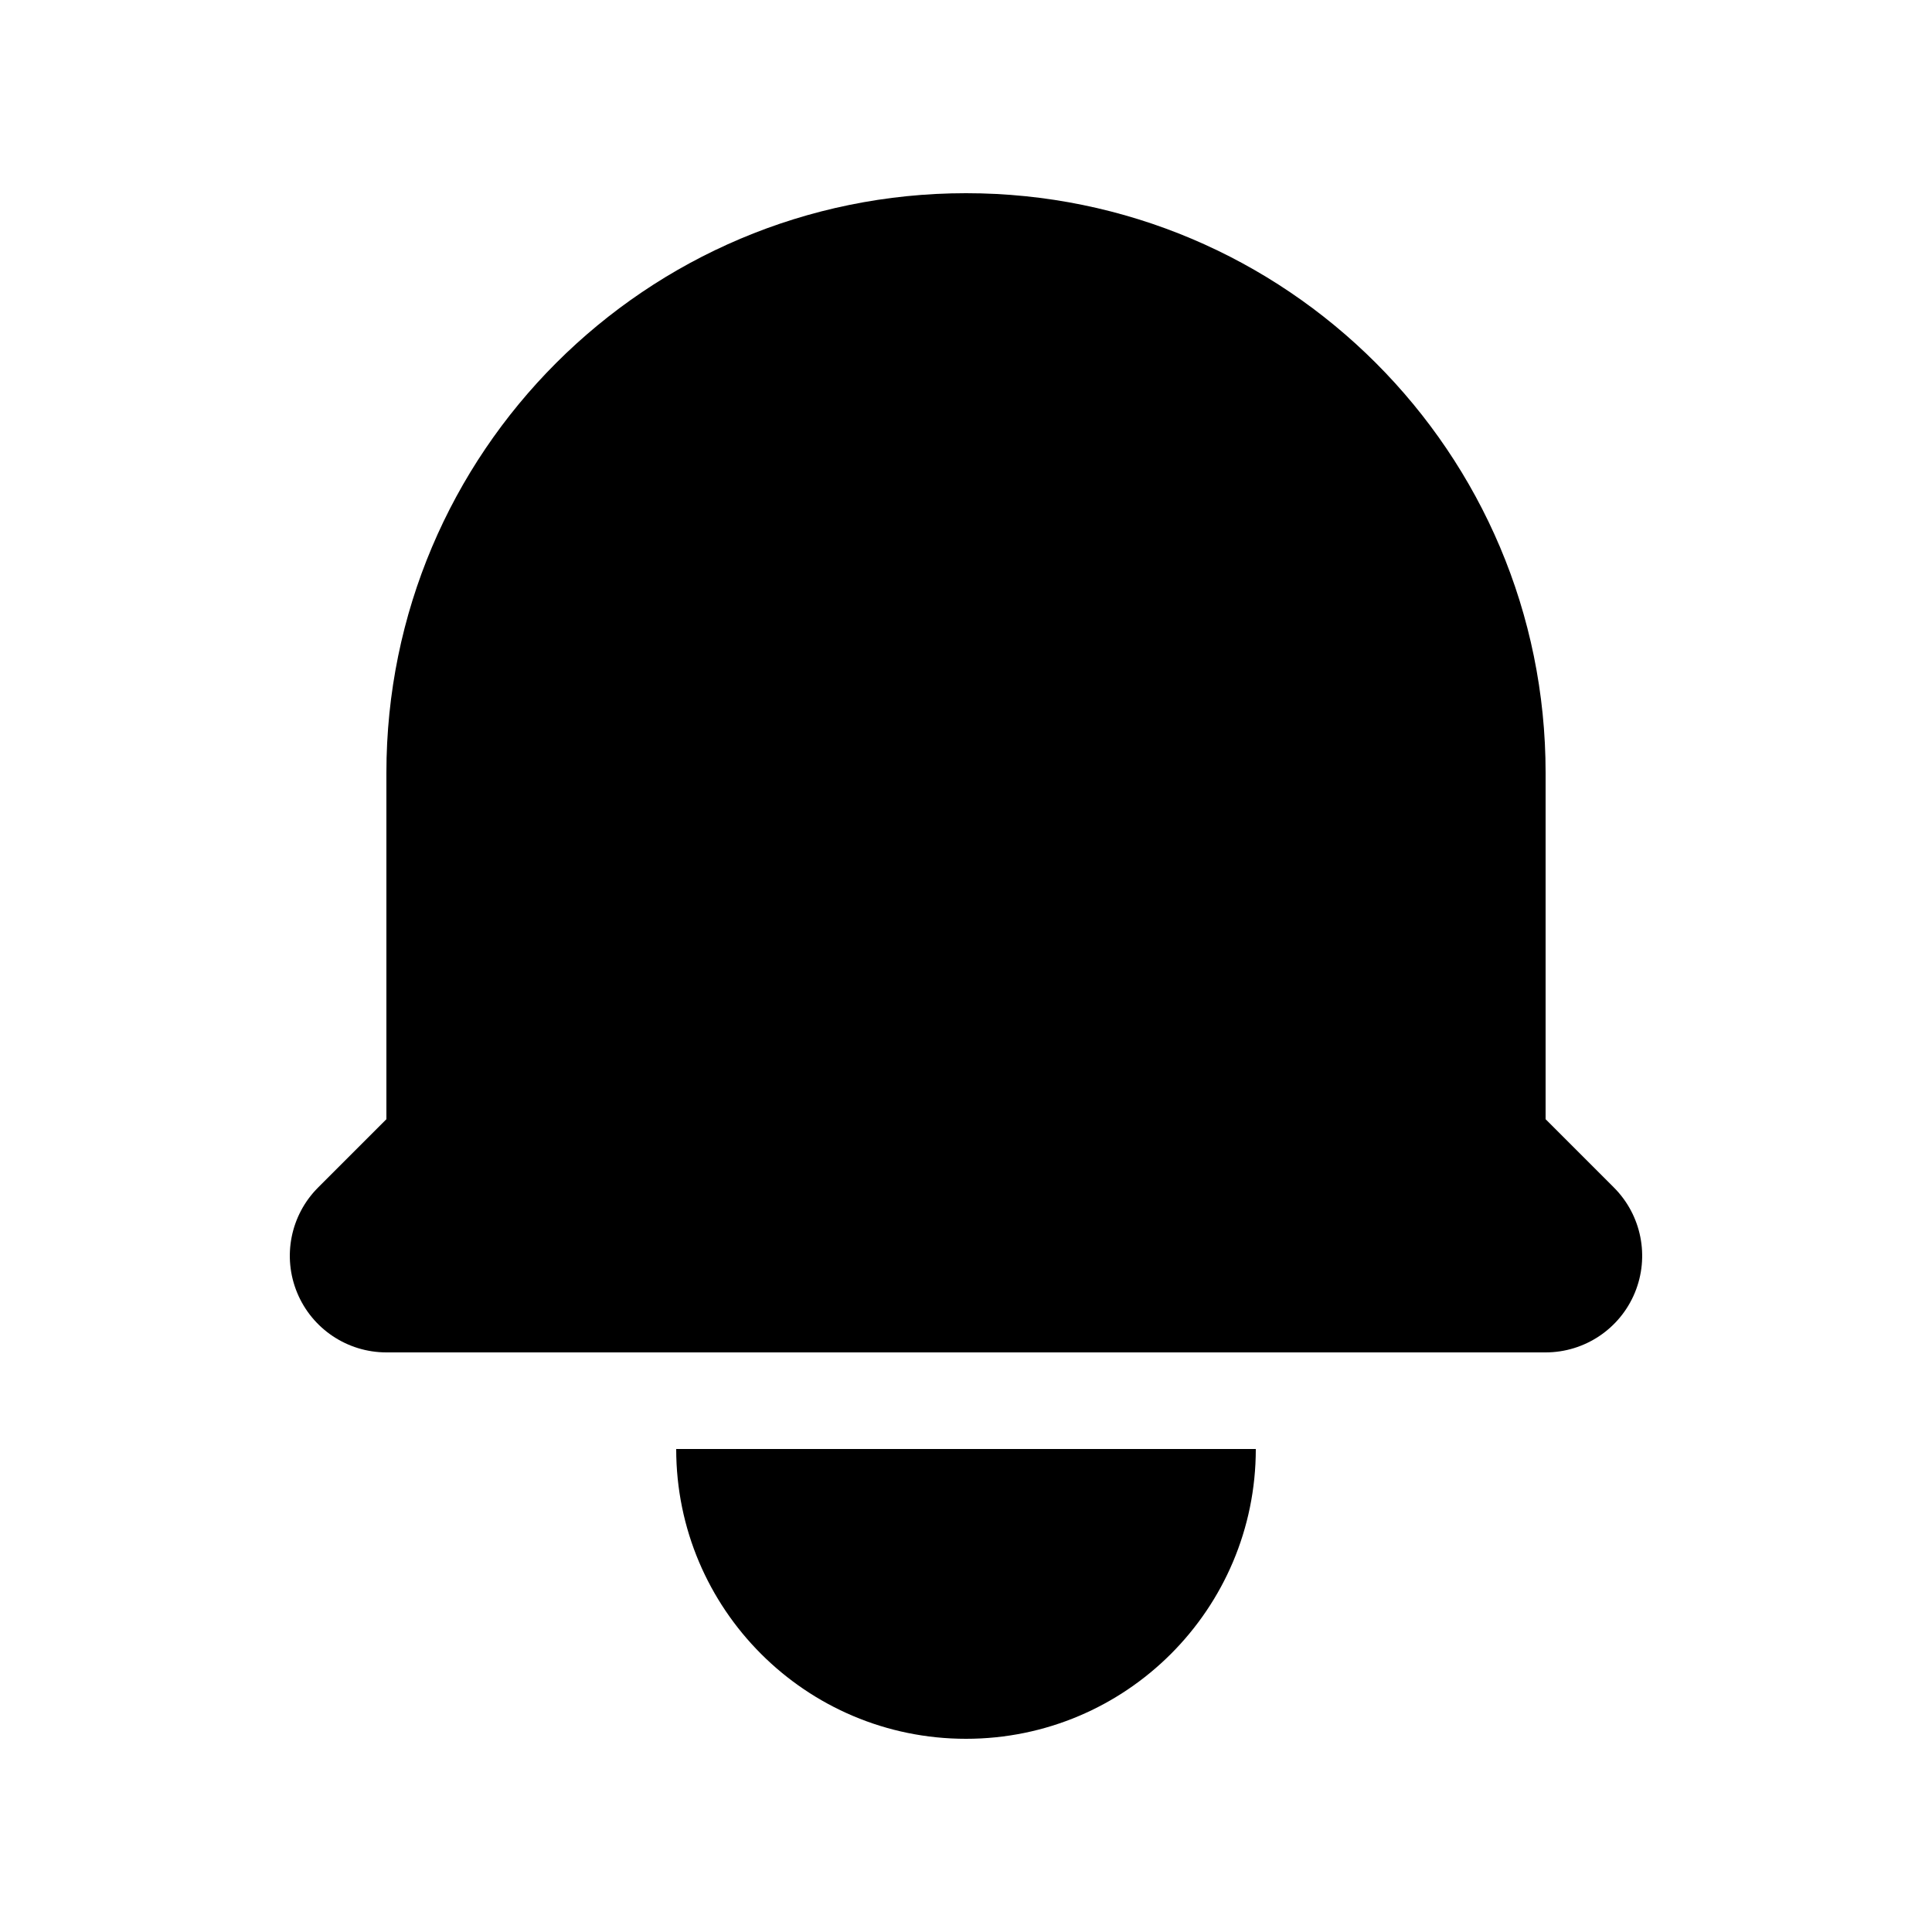
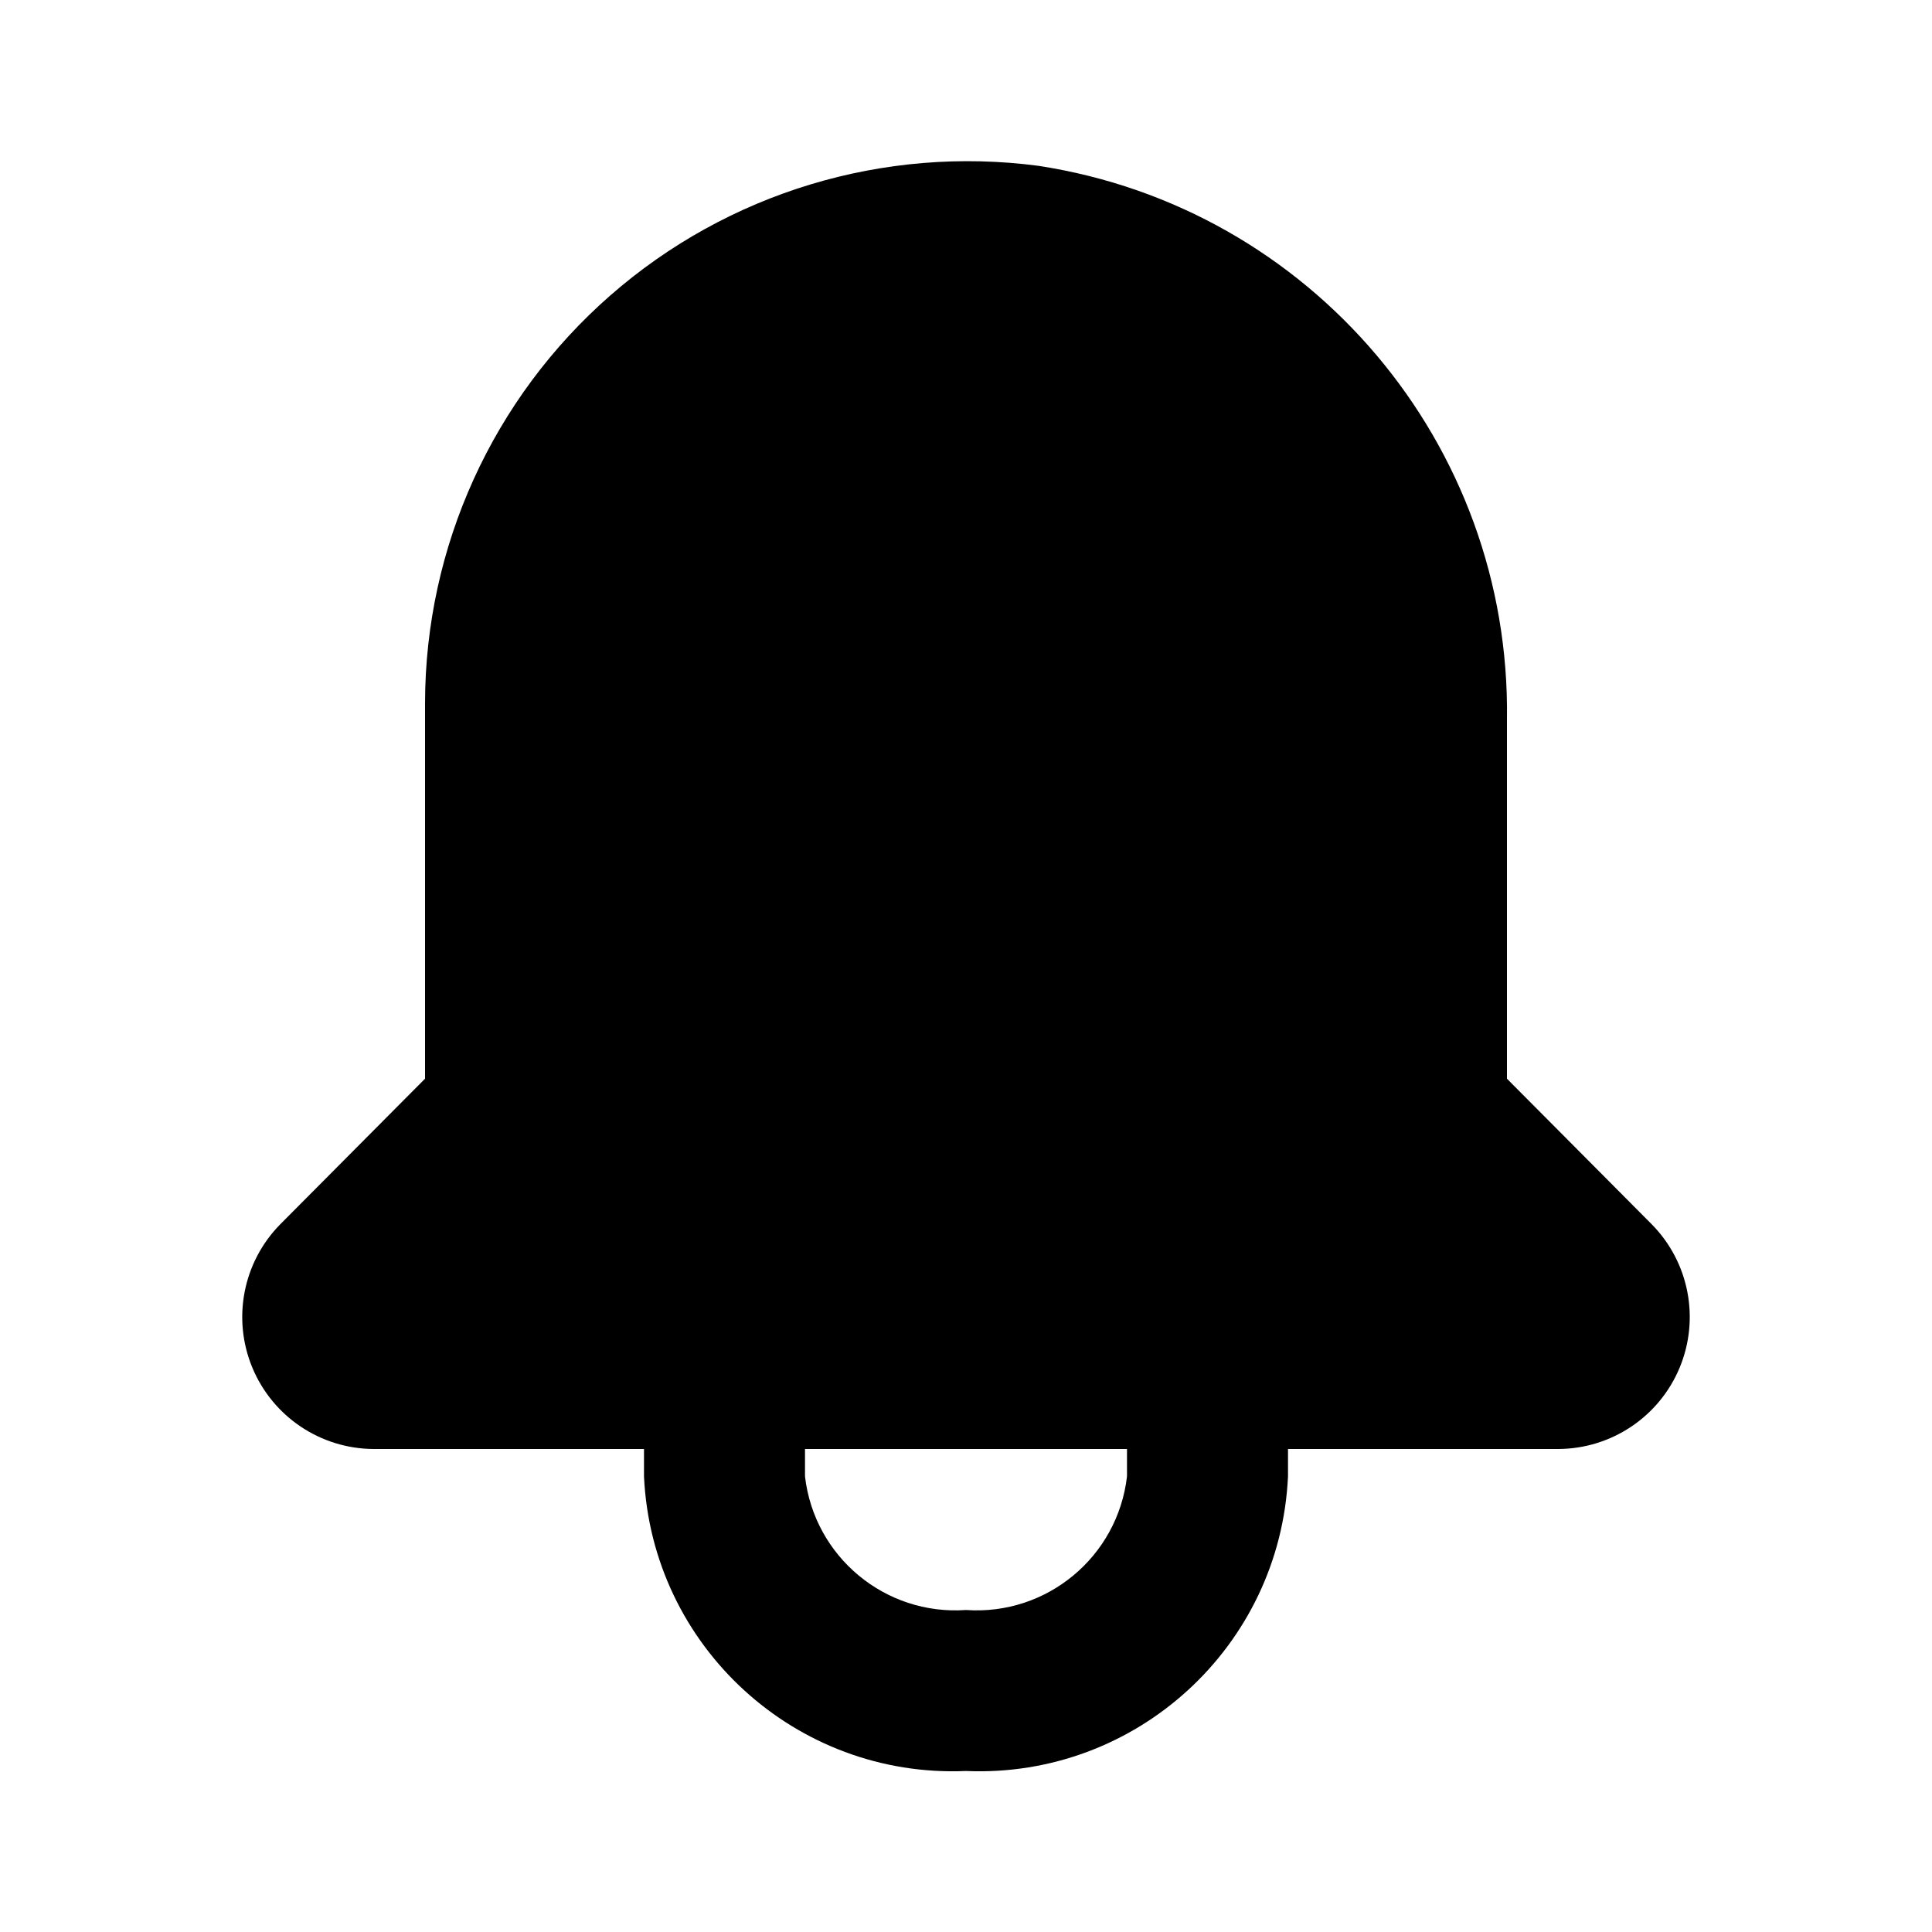
- <svg xmlns="http://www.w3.org/2000/svg" viewBox="0 0 20 20" fill="currentColor">
-   <path d="M10 2a6 6 0 00-6 6v3.586l-.707.707A1 1 0 004 14h12a1 1 0 00.707-1.707L16 11.586V8a6 6 0 00-6-6zM10 18a3 3 0 01-3-3h6a3 3 0 01-3 3z" />
+ <svg xmlns="http://www.w3.org/2000/svg" viewBox="0 0 24 24" fill="currentColor">
+   <g data-name="Layer 2">
+     <g data-name="bell">
+       <rect width="24" height="24" opacity="0" />
+       <path d="M20.52 15.21l-1.8-1.81V8.94a6.86 6.86 0 0 0-5.82-6.88 6.74 6.74 0 0 0-7.62 6.67v4.67l-1.8 1.81A1.64 1.64 0 0 0 4.64 18H8v.34A3.84 3.84 0 0 0 12 22a3.84 3.84 0 0 0 4-3.66V18h3.36a1.64 1.64 0 0 0 1.16-2.79zM14 18.34A1.88 1.88 0 0 1 12 20a1.88 1.88 0 0 1-2-1.66V18h4z" />
+     </g>
+   </g>
</svg>
